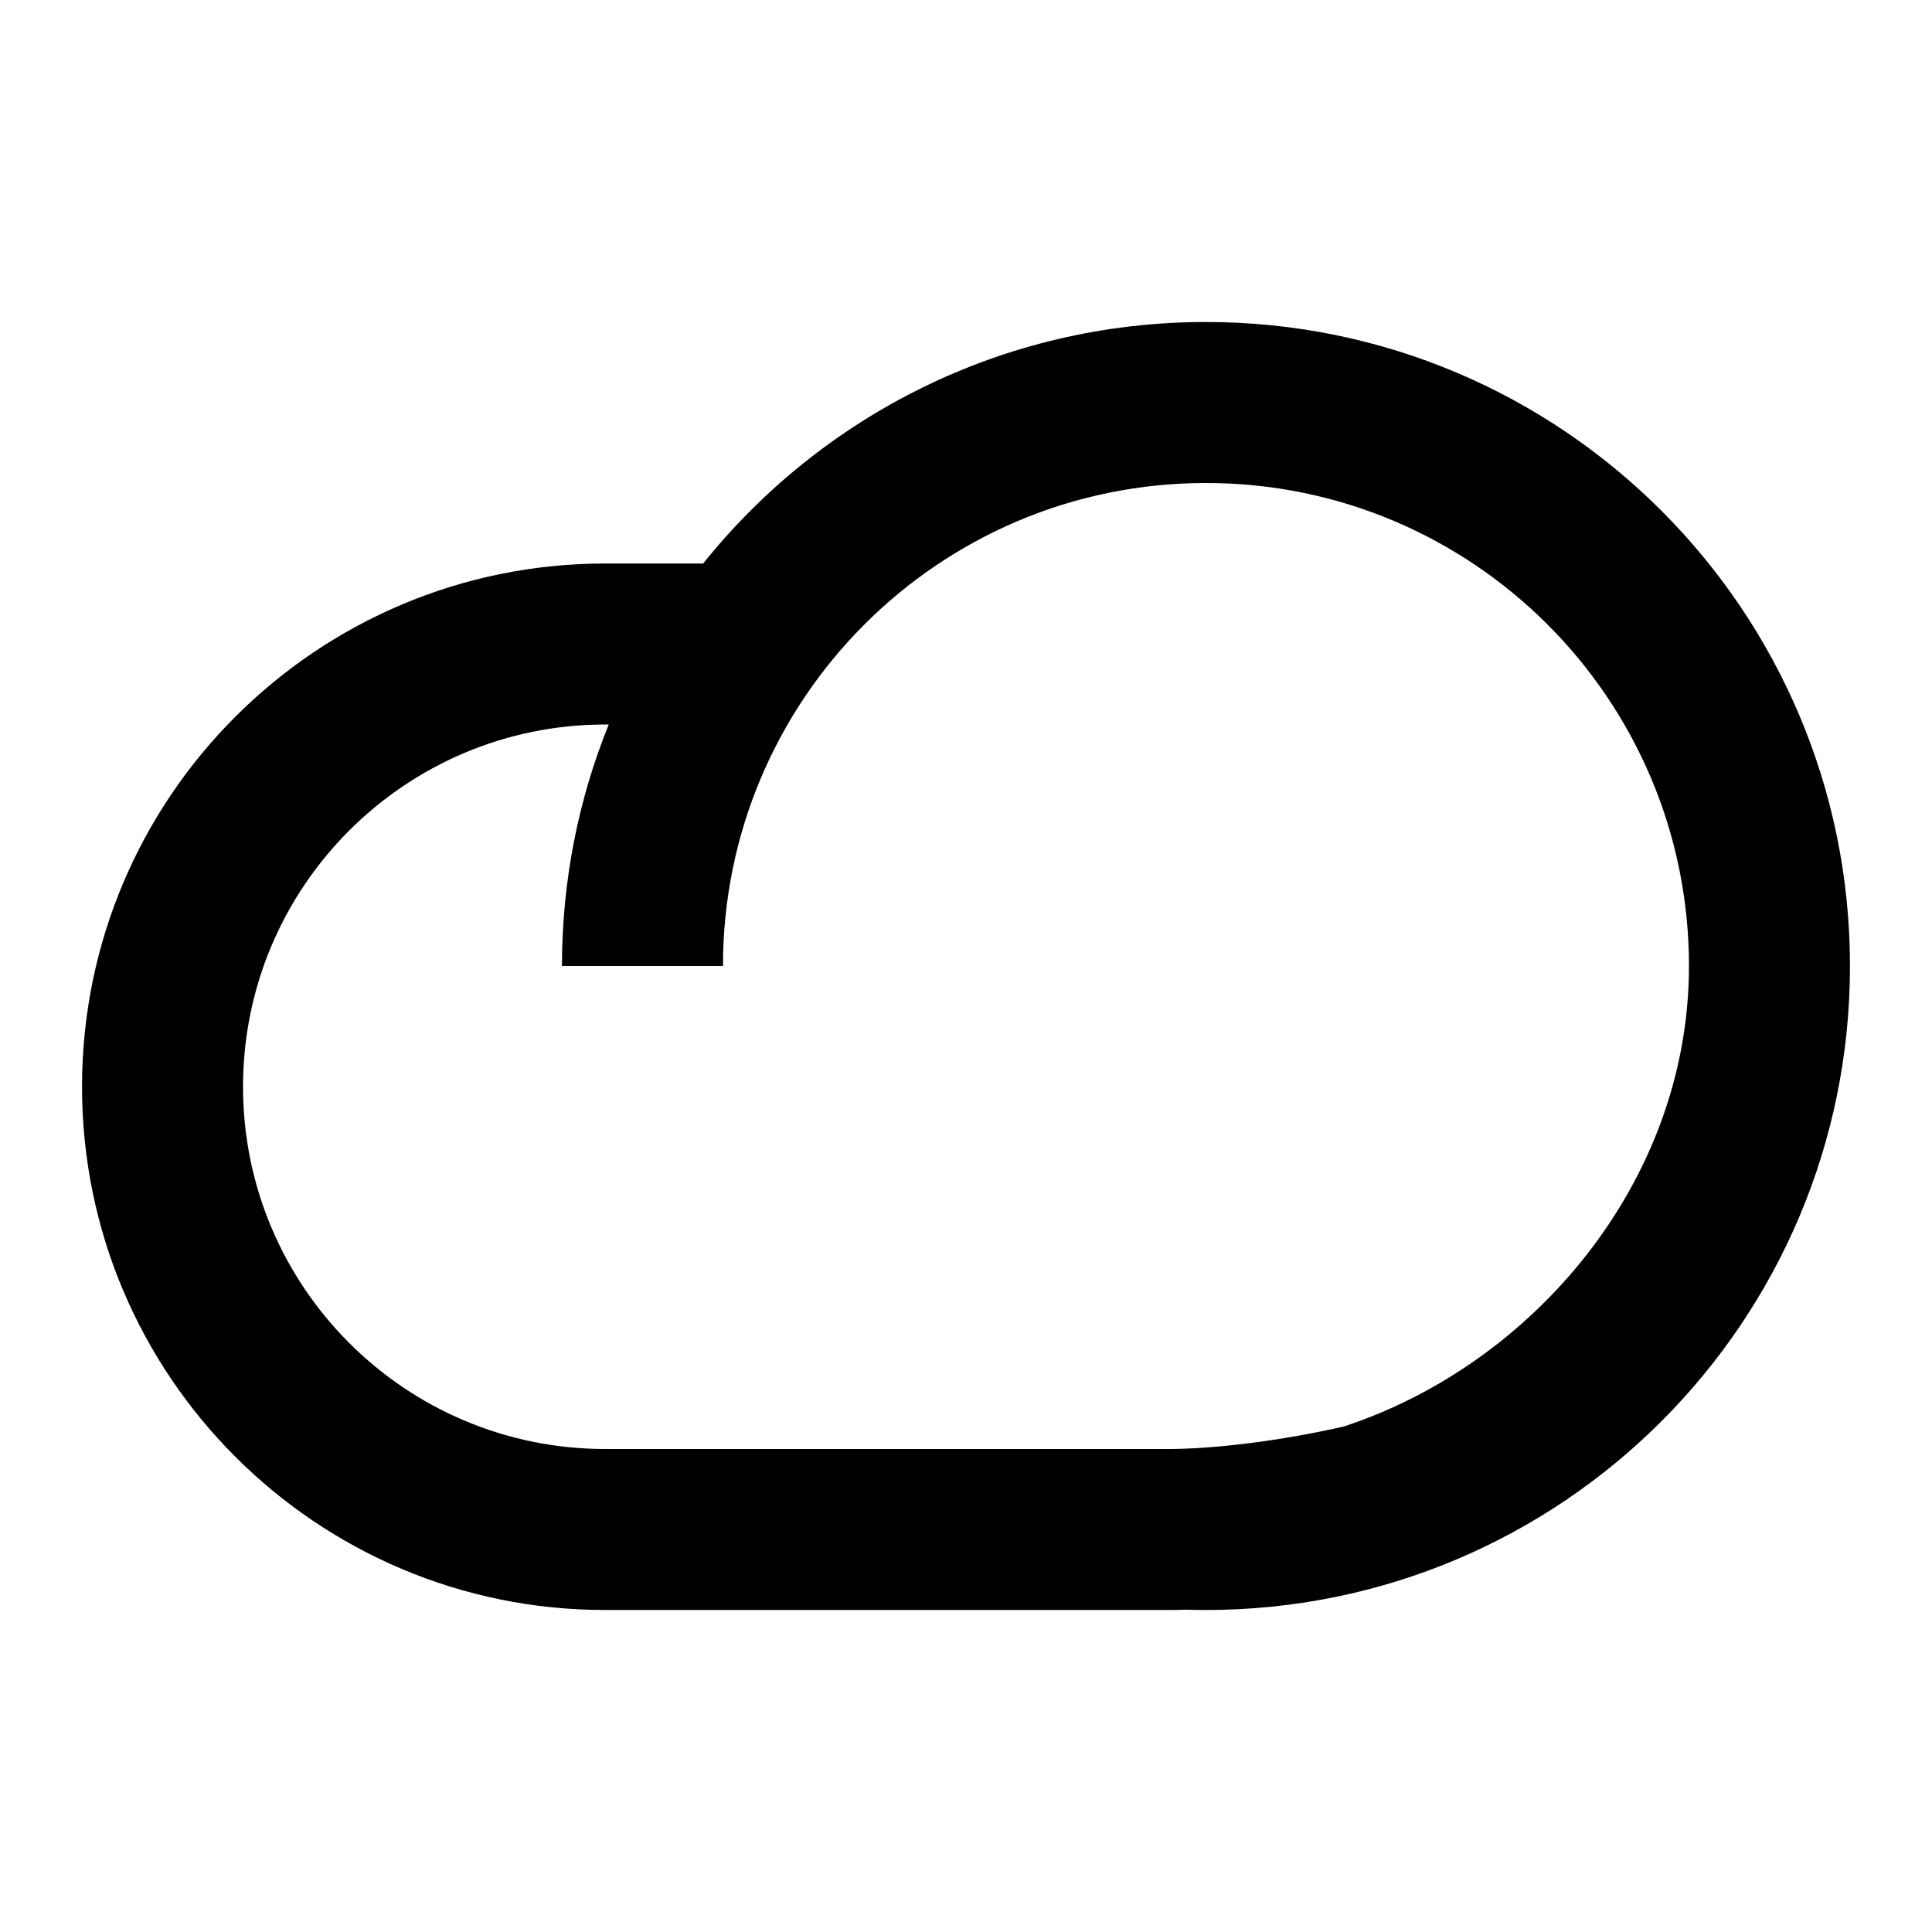
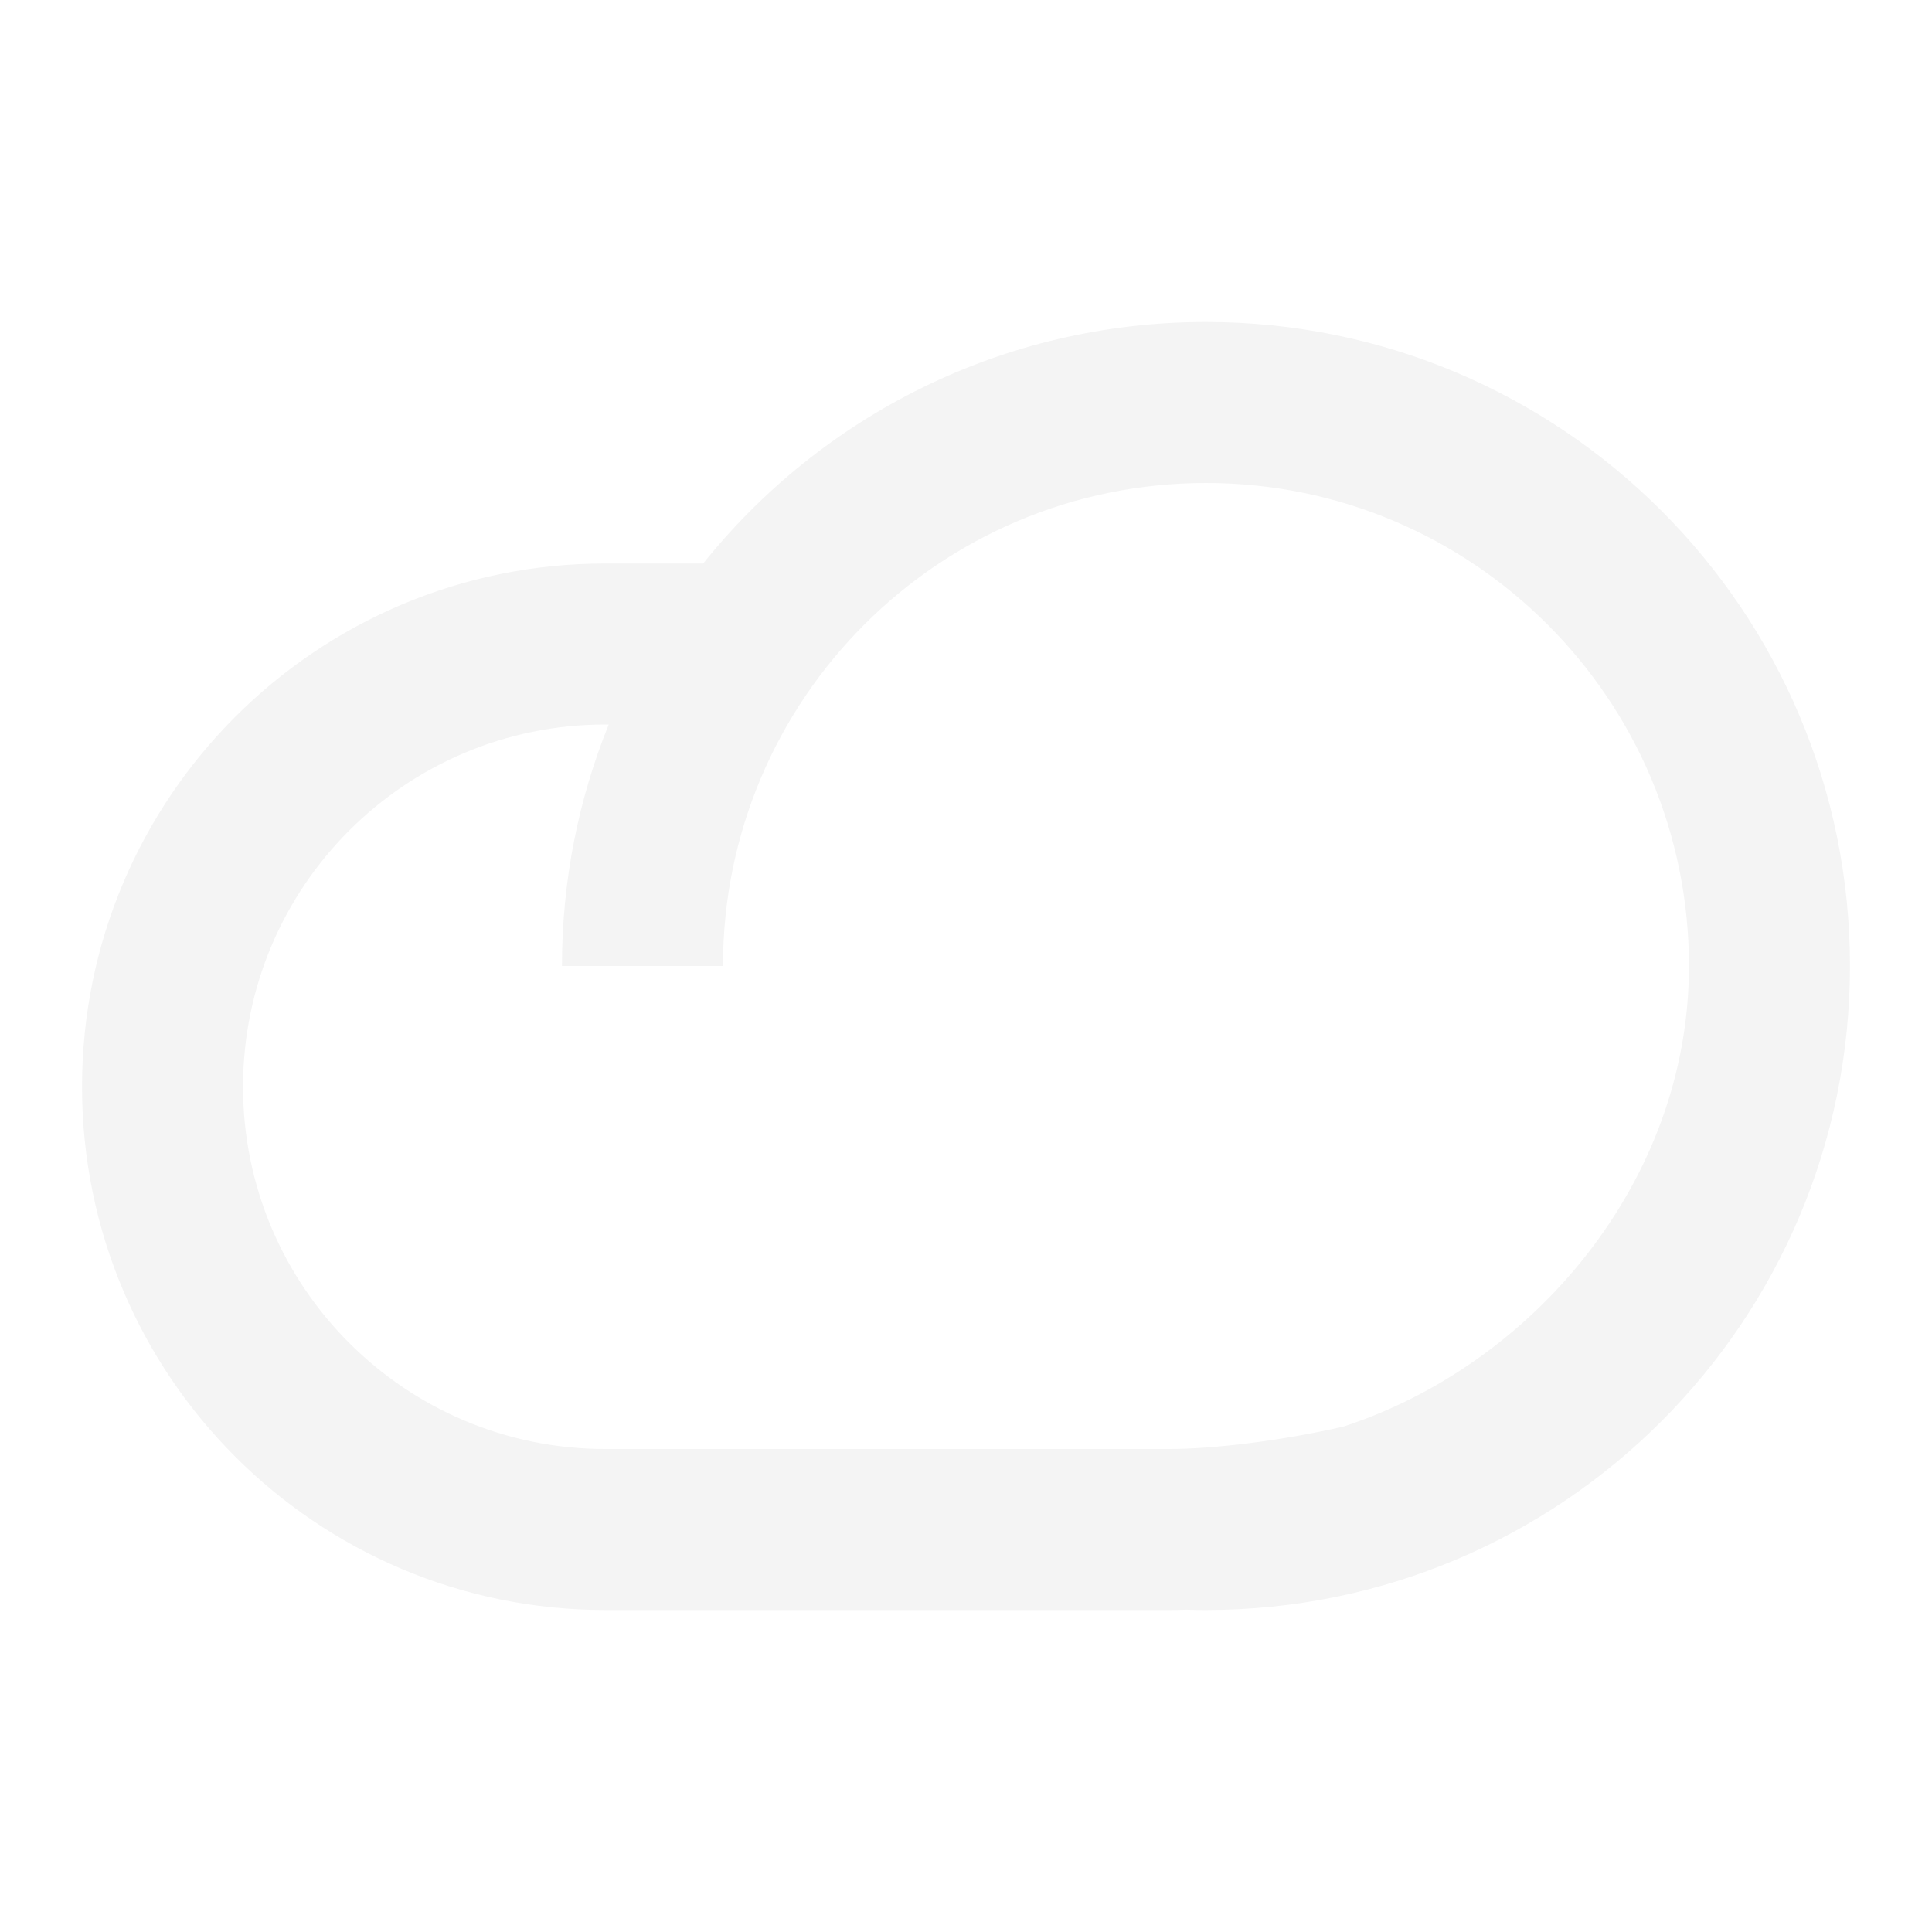
<svg xmlns="http://www.w3.org/2000/svg" width="24" height="24" viewBox="0 0 24 24" fill="none">
-   <path fill-rule="evenodd" clip-rule="evenodd" d="M14.738 19.996C14.819 19.999 14.899 20 14.981 20C19.399 20 22.981 16.418 22.981 12C22.981 7.582 19.399 4 14.981 4C12.454 4 10.201 5.171 8.735 7H7.519C3.93 7 1.019 9.91 1.019 13.5C1.019 17.09 3.93 20 7.519 20H14.519C14.593 20 14.665 19.999 14.738 19.996ZM16.691 17.721C19.041 16.952 20.981 14.681 20.981 12C20.981 8.686 18.294 6 14.981 6C11.667 6 8.981 8.686 8.981 12H6.981C6.981 10.939 7.187 9.926 7.562 9H7.519C5.034 9 3.019 11.015 3.019 13.5C3.019 15.985 5.034 18 7.519 18H14.519C15.069 18 15.904 17.901 16.691 17.721Z" fill="currentColor" />
+   <path fill-rule="evenodd" clip-rule="evenodd" d="M14.738 19.996C14.819 19.999 14.899 20 14.981 20C19.399 20 22.981 16.418 22.981 12C22.981 7.582 19.399 4 14.981 4C12.454 4 10.201 5.171 8.735 7H7.519C3.93 7 1.019 9.91 1.019 13.5C1.019 17.09 3.93 20 7.519 20H14.519C14.593 20 14.665 19.999 14.738 19.996ZM16.691 17.721C19.041 16.952 20.981 14.681 20.981 12C20.981 8.686 18.294 6 14.981 6C11.667 6 8.981 8.686 8.981 12H6.981C6.981 10.939 7.187 9.926 7.562 9H7.519C5.034 9 3.019 11.015 3.019 13.5C3.019 15.985 5.034 18 7.519 18H14.519C15.069 18 15.904 17.901 16.691 17.721Z" fill="#f4f4f4" />
</svg>
